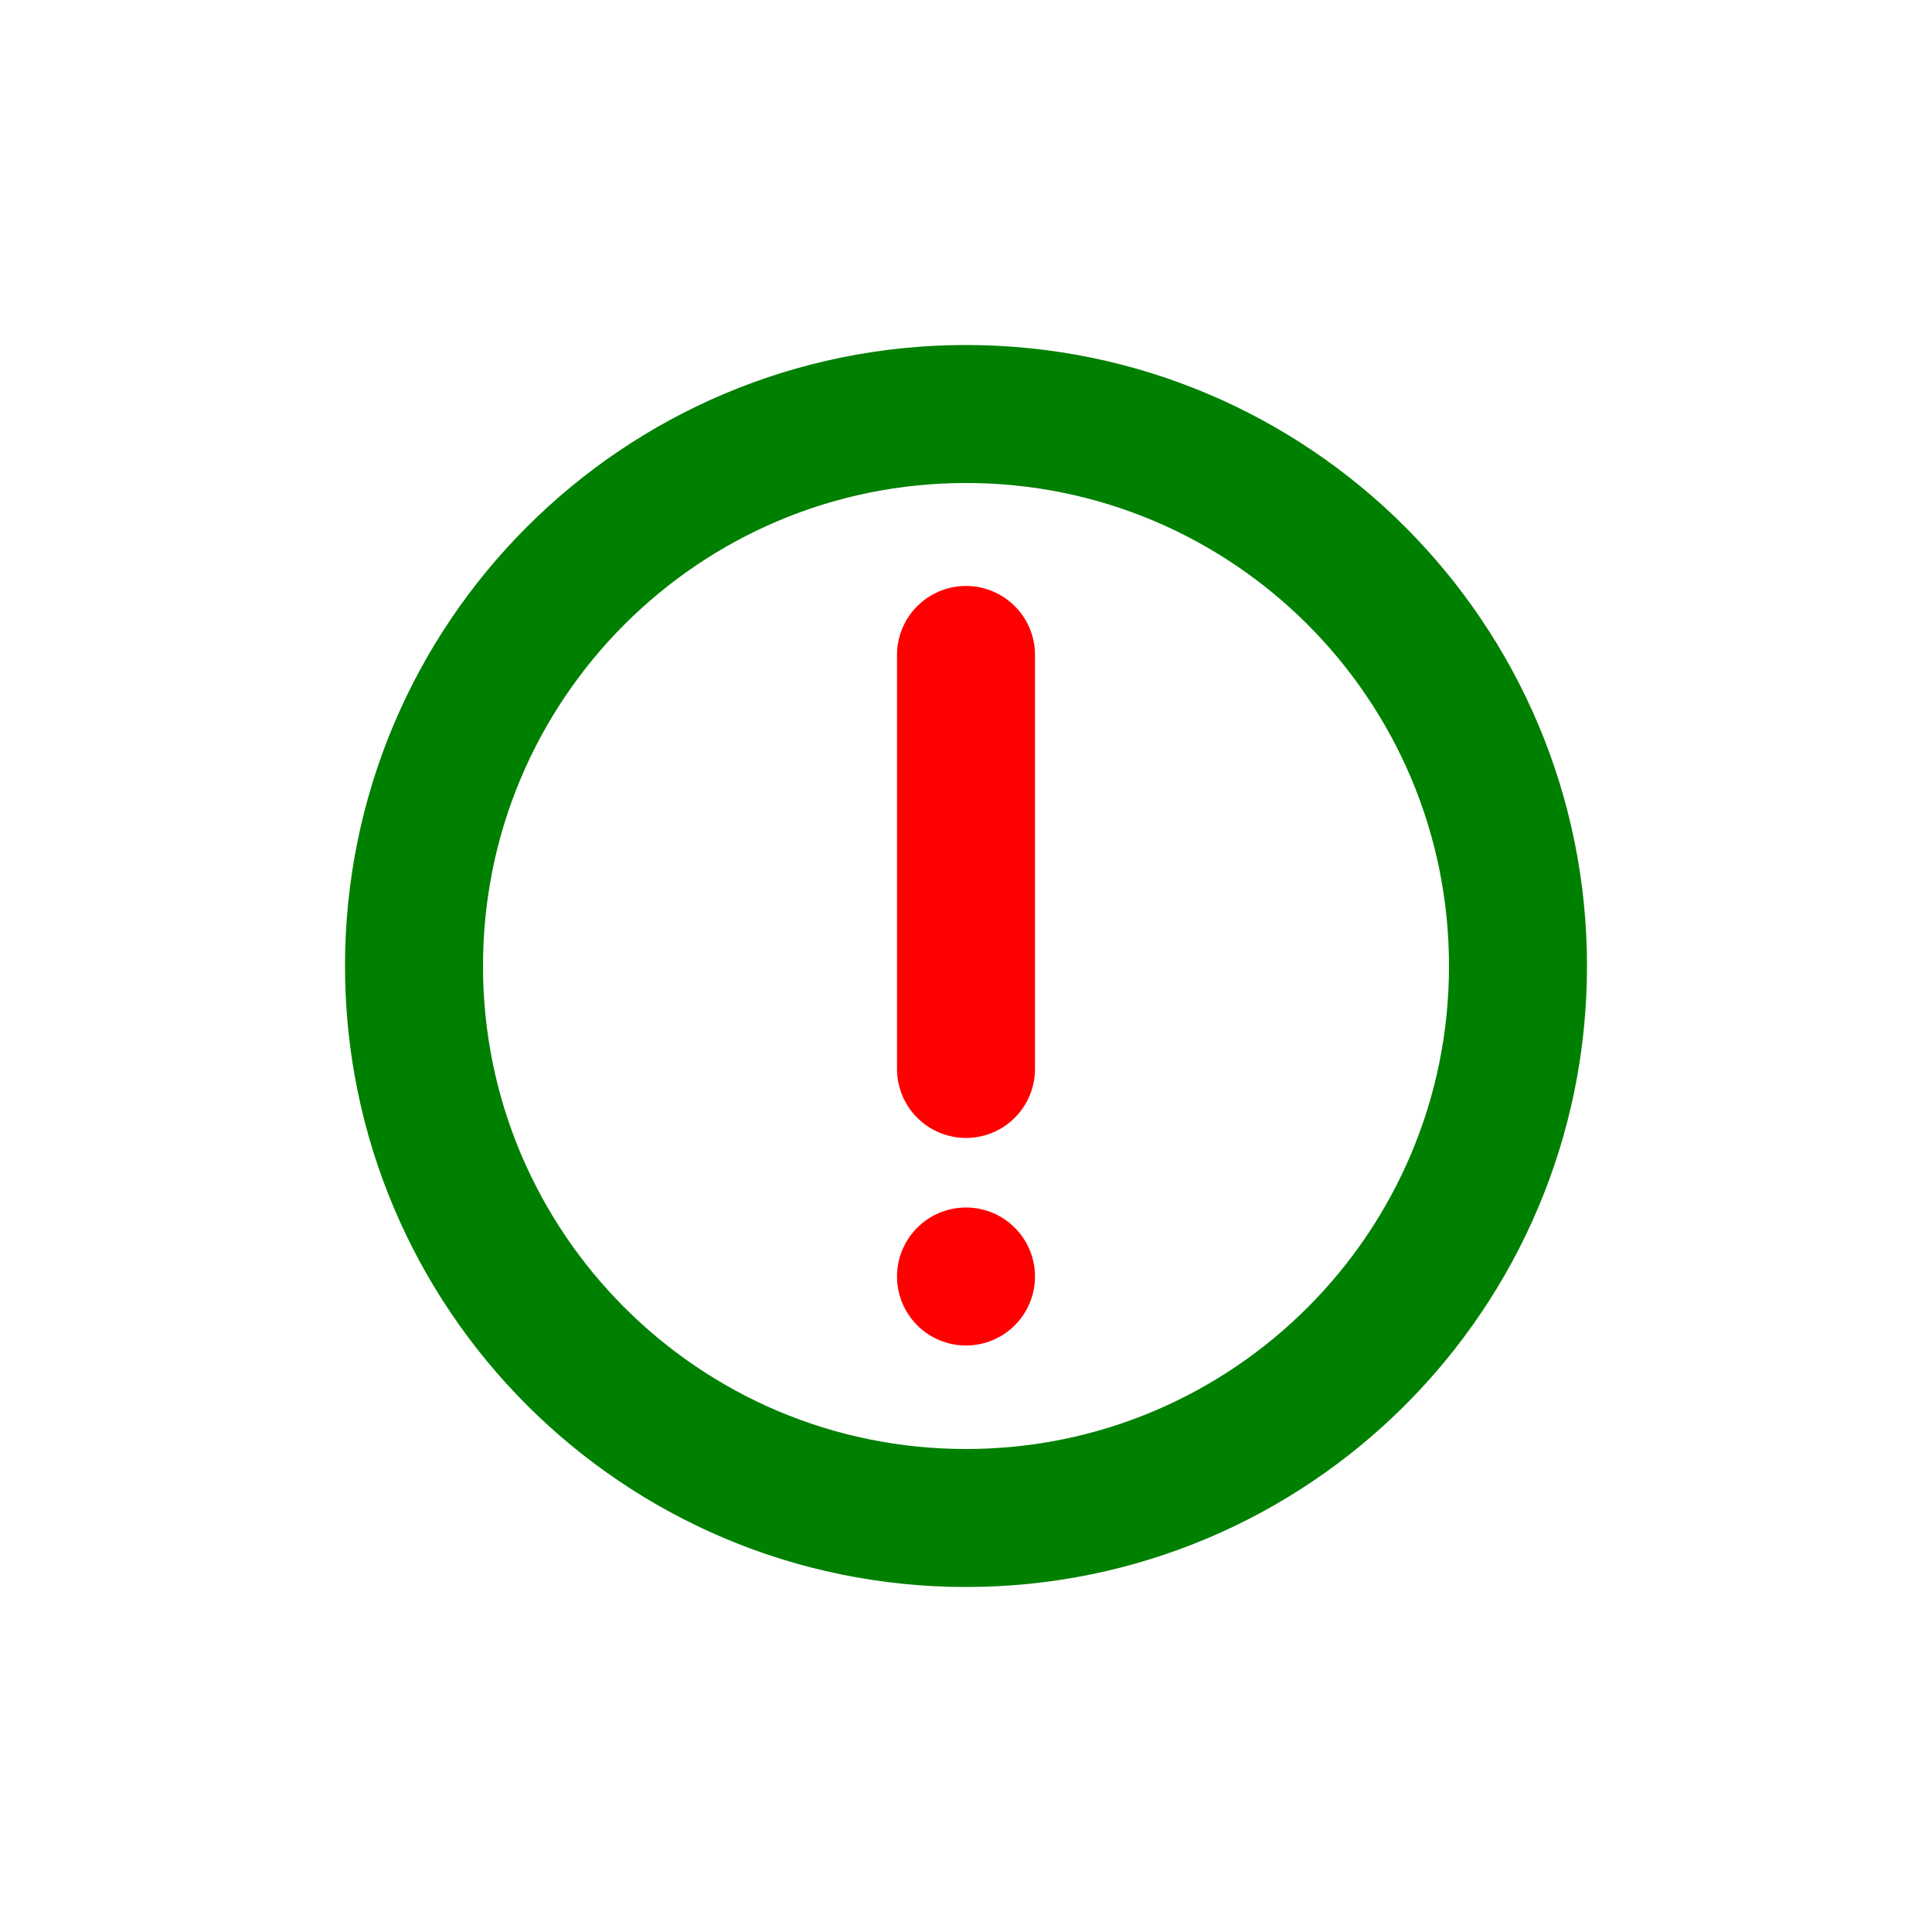
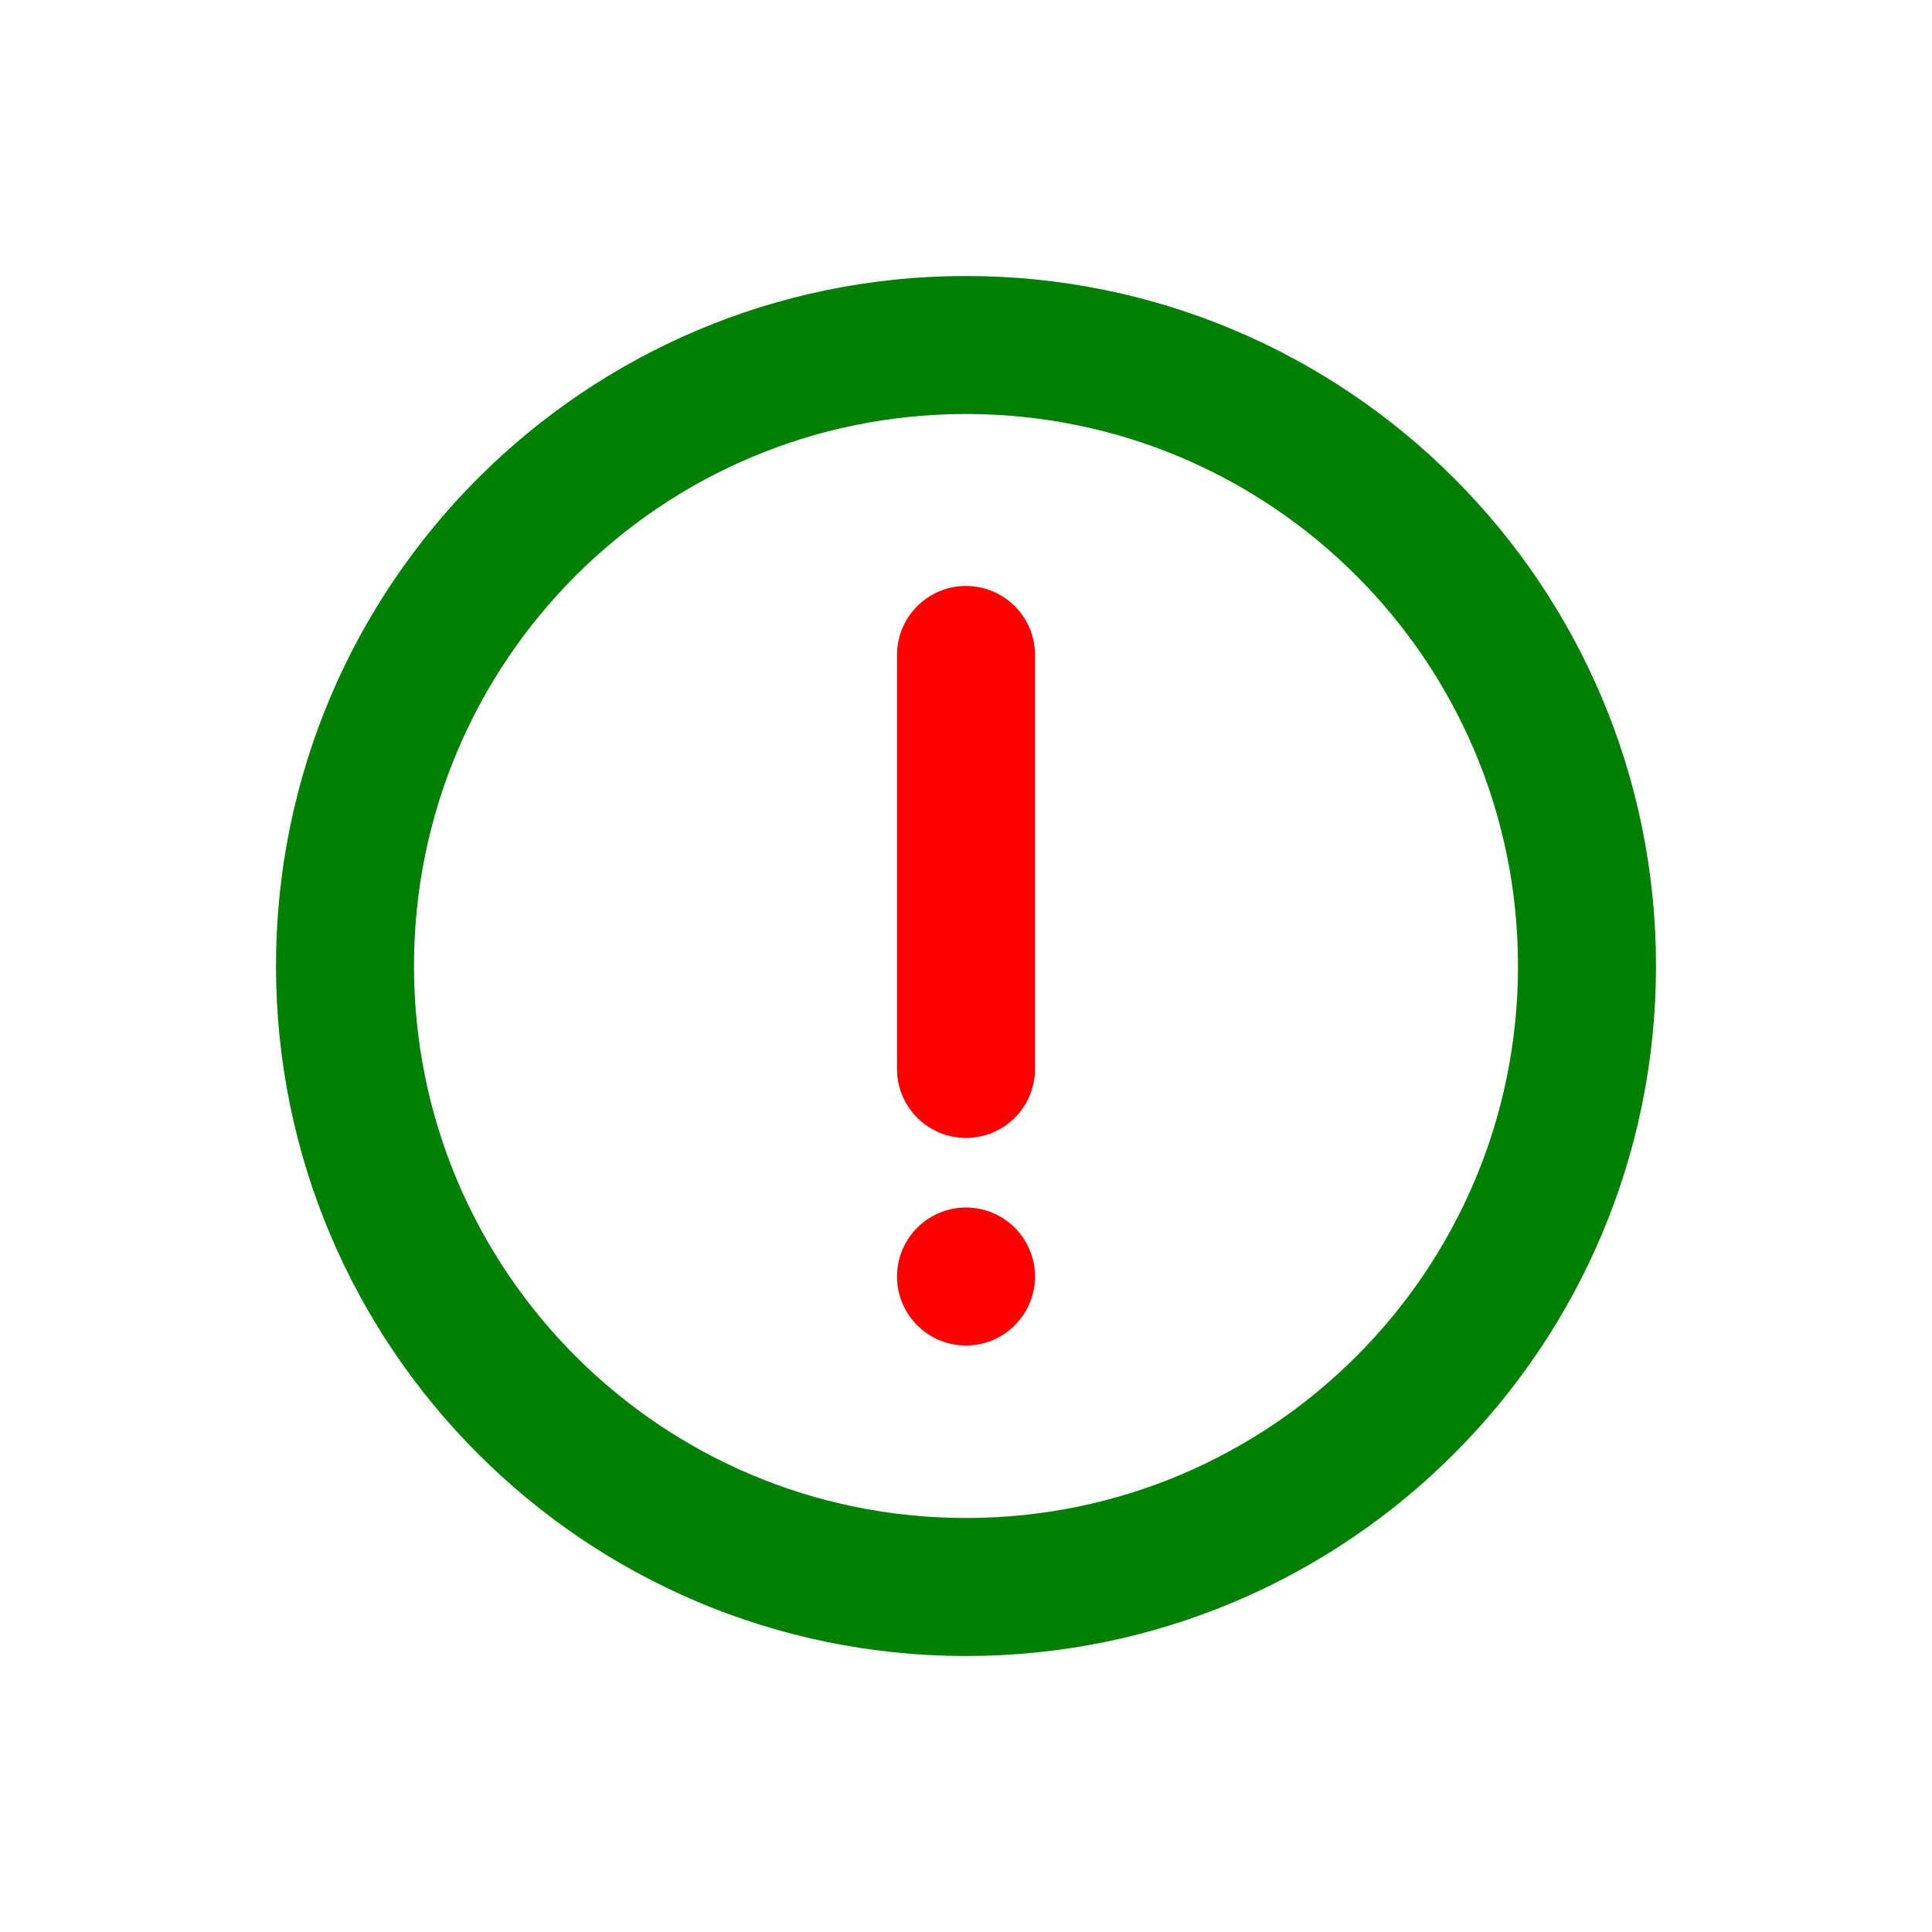
<svg xmlns="http://www.w3.org/2000/svg" width="16" height="16" fill="none" viewBox="0 0 14 14">
  <path stroke="red" stroke-linecap="round" d="M7 4.746v3M7 9.25v0" />
-   <circle cx="7" cy="7" r="4" stroke="green" />
+   <circle cx="7" cy="7" r="4.5" stroke="green" />
</svg>
